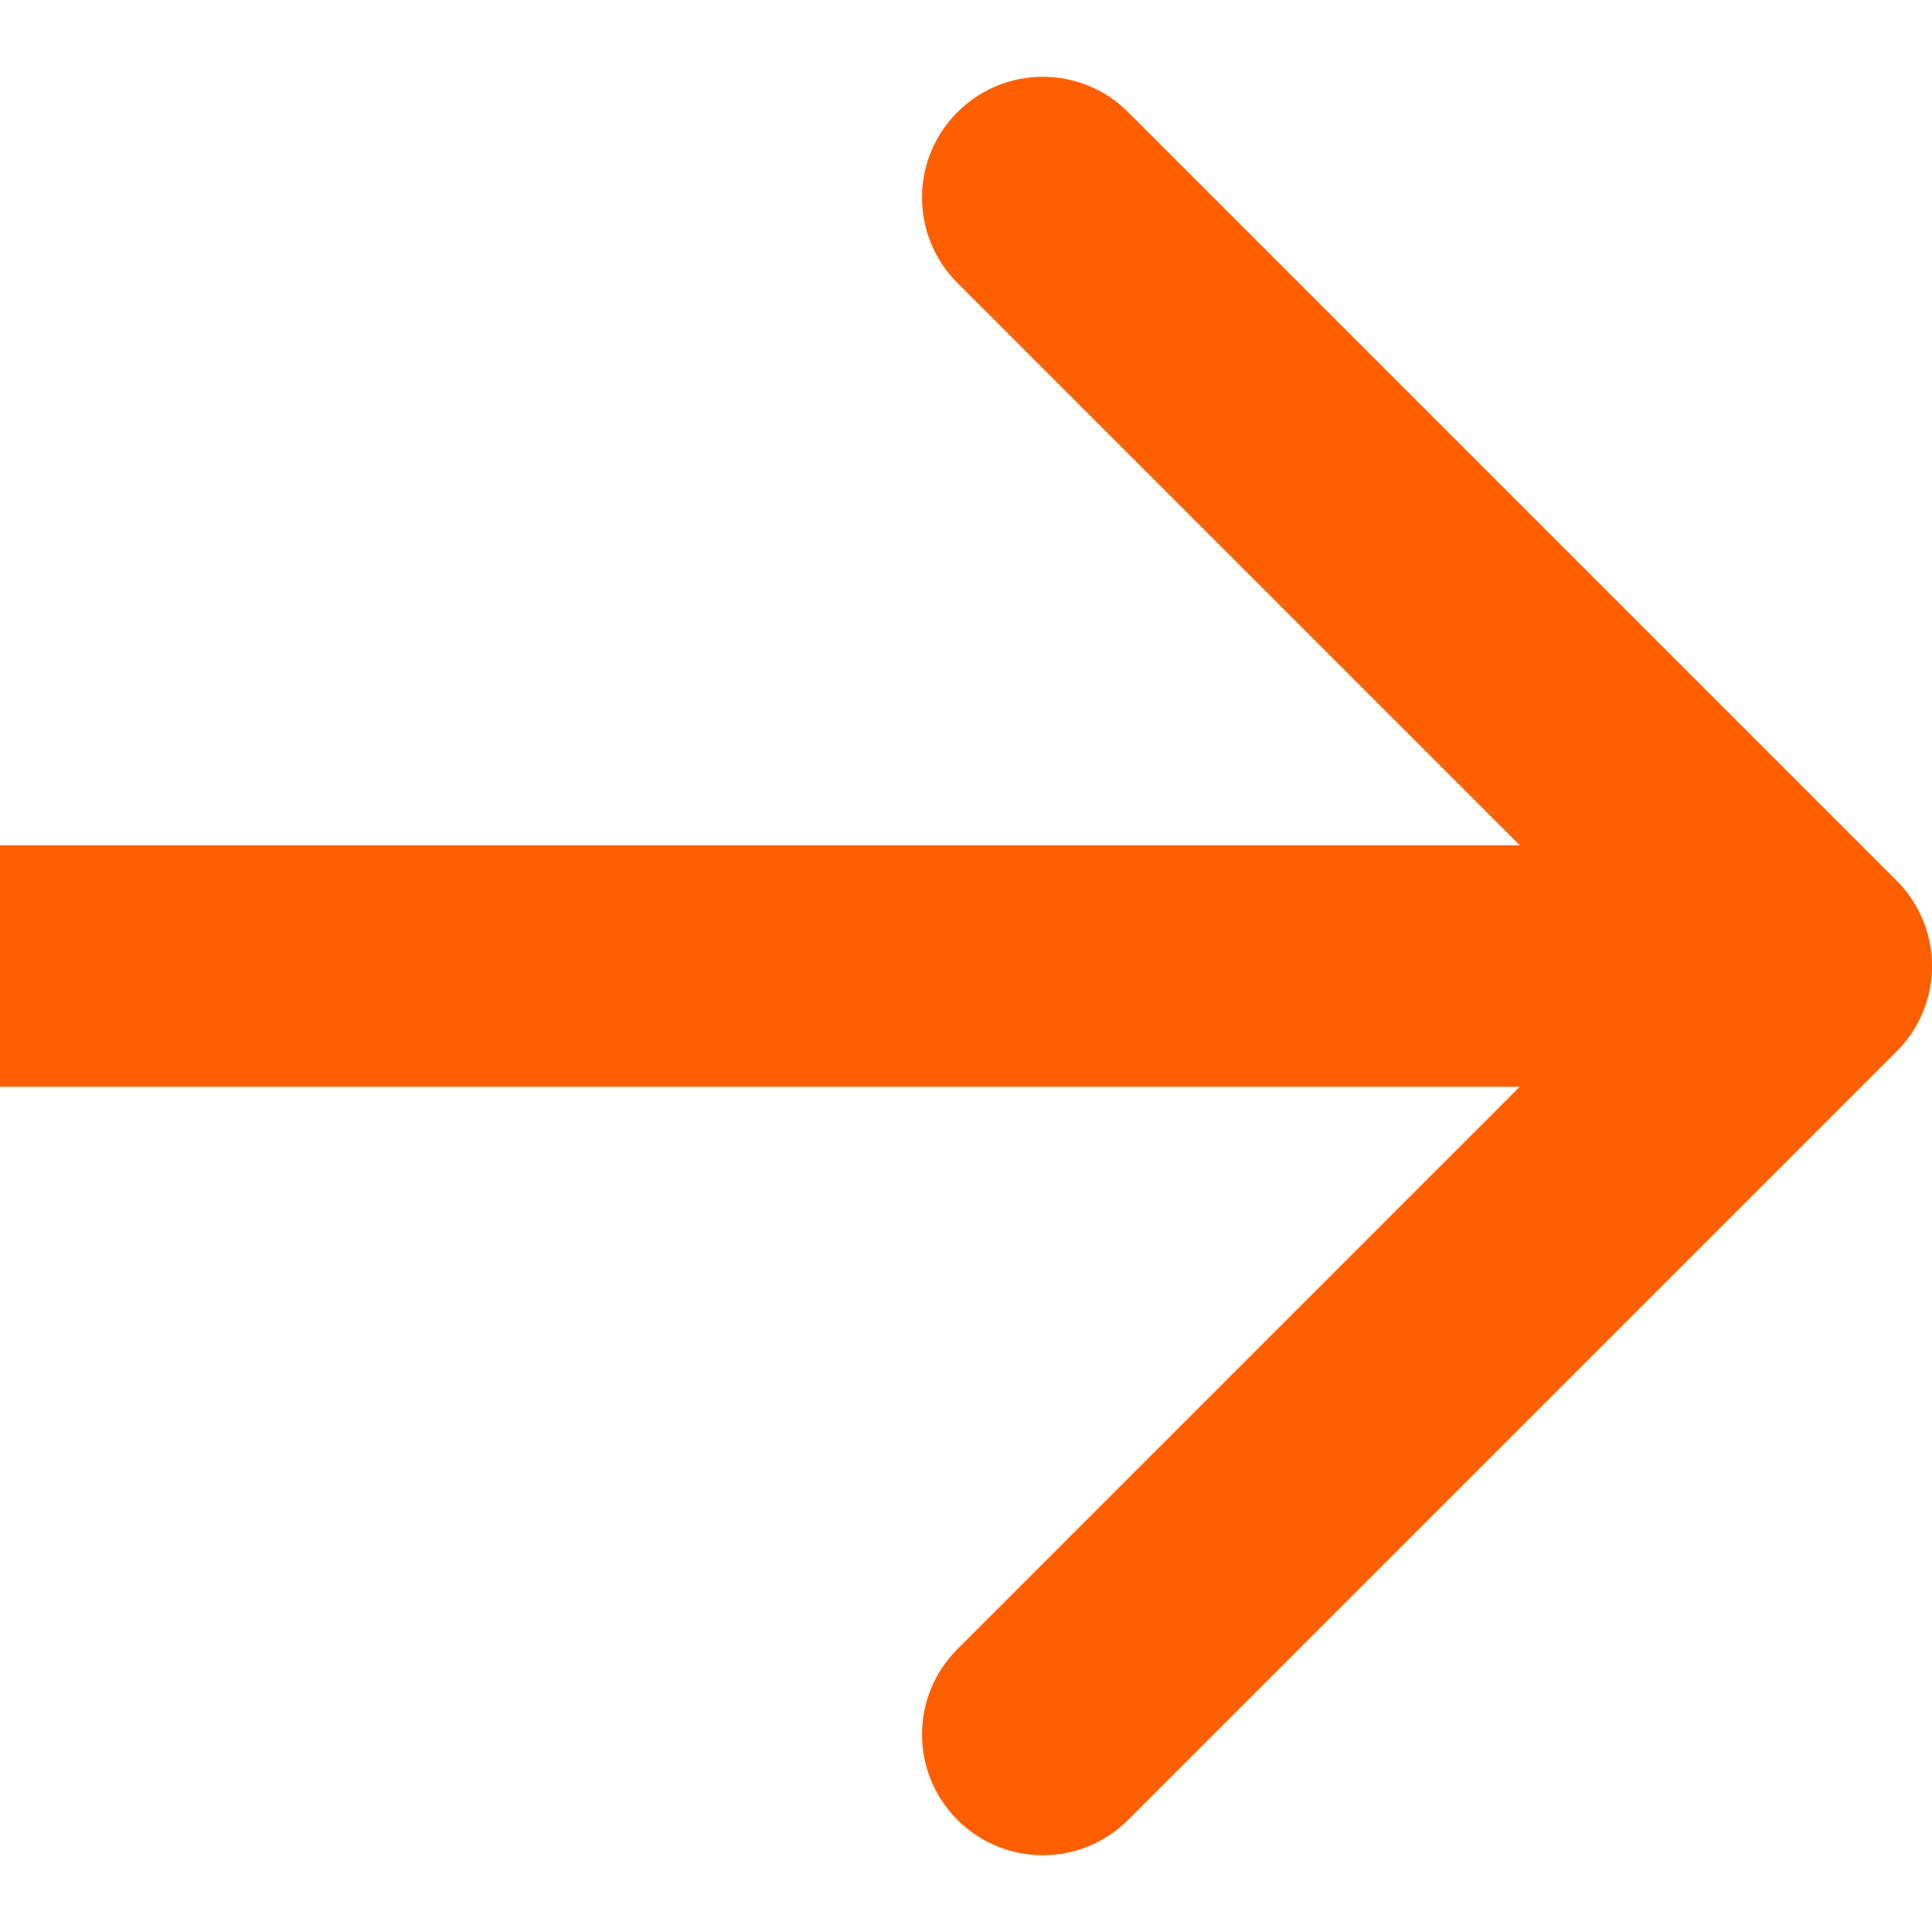
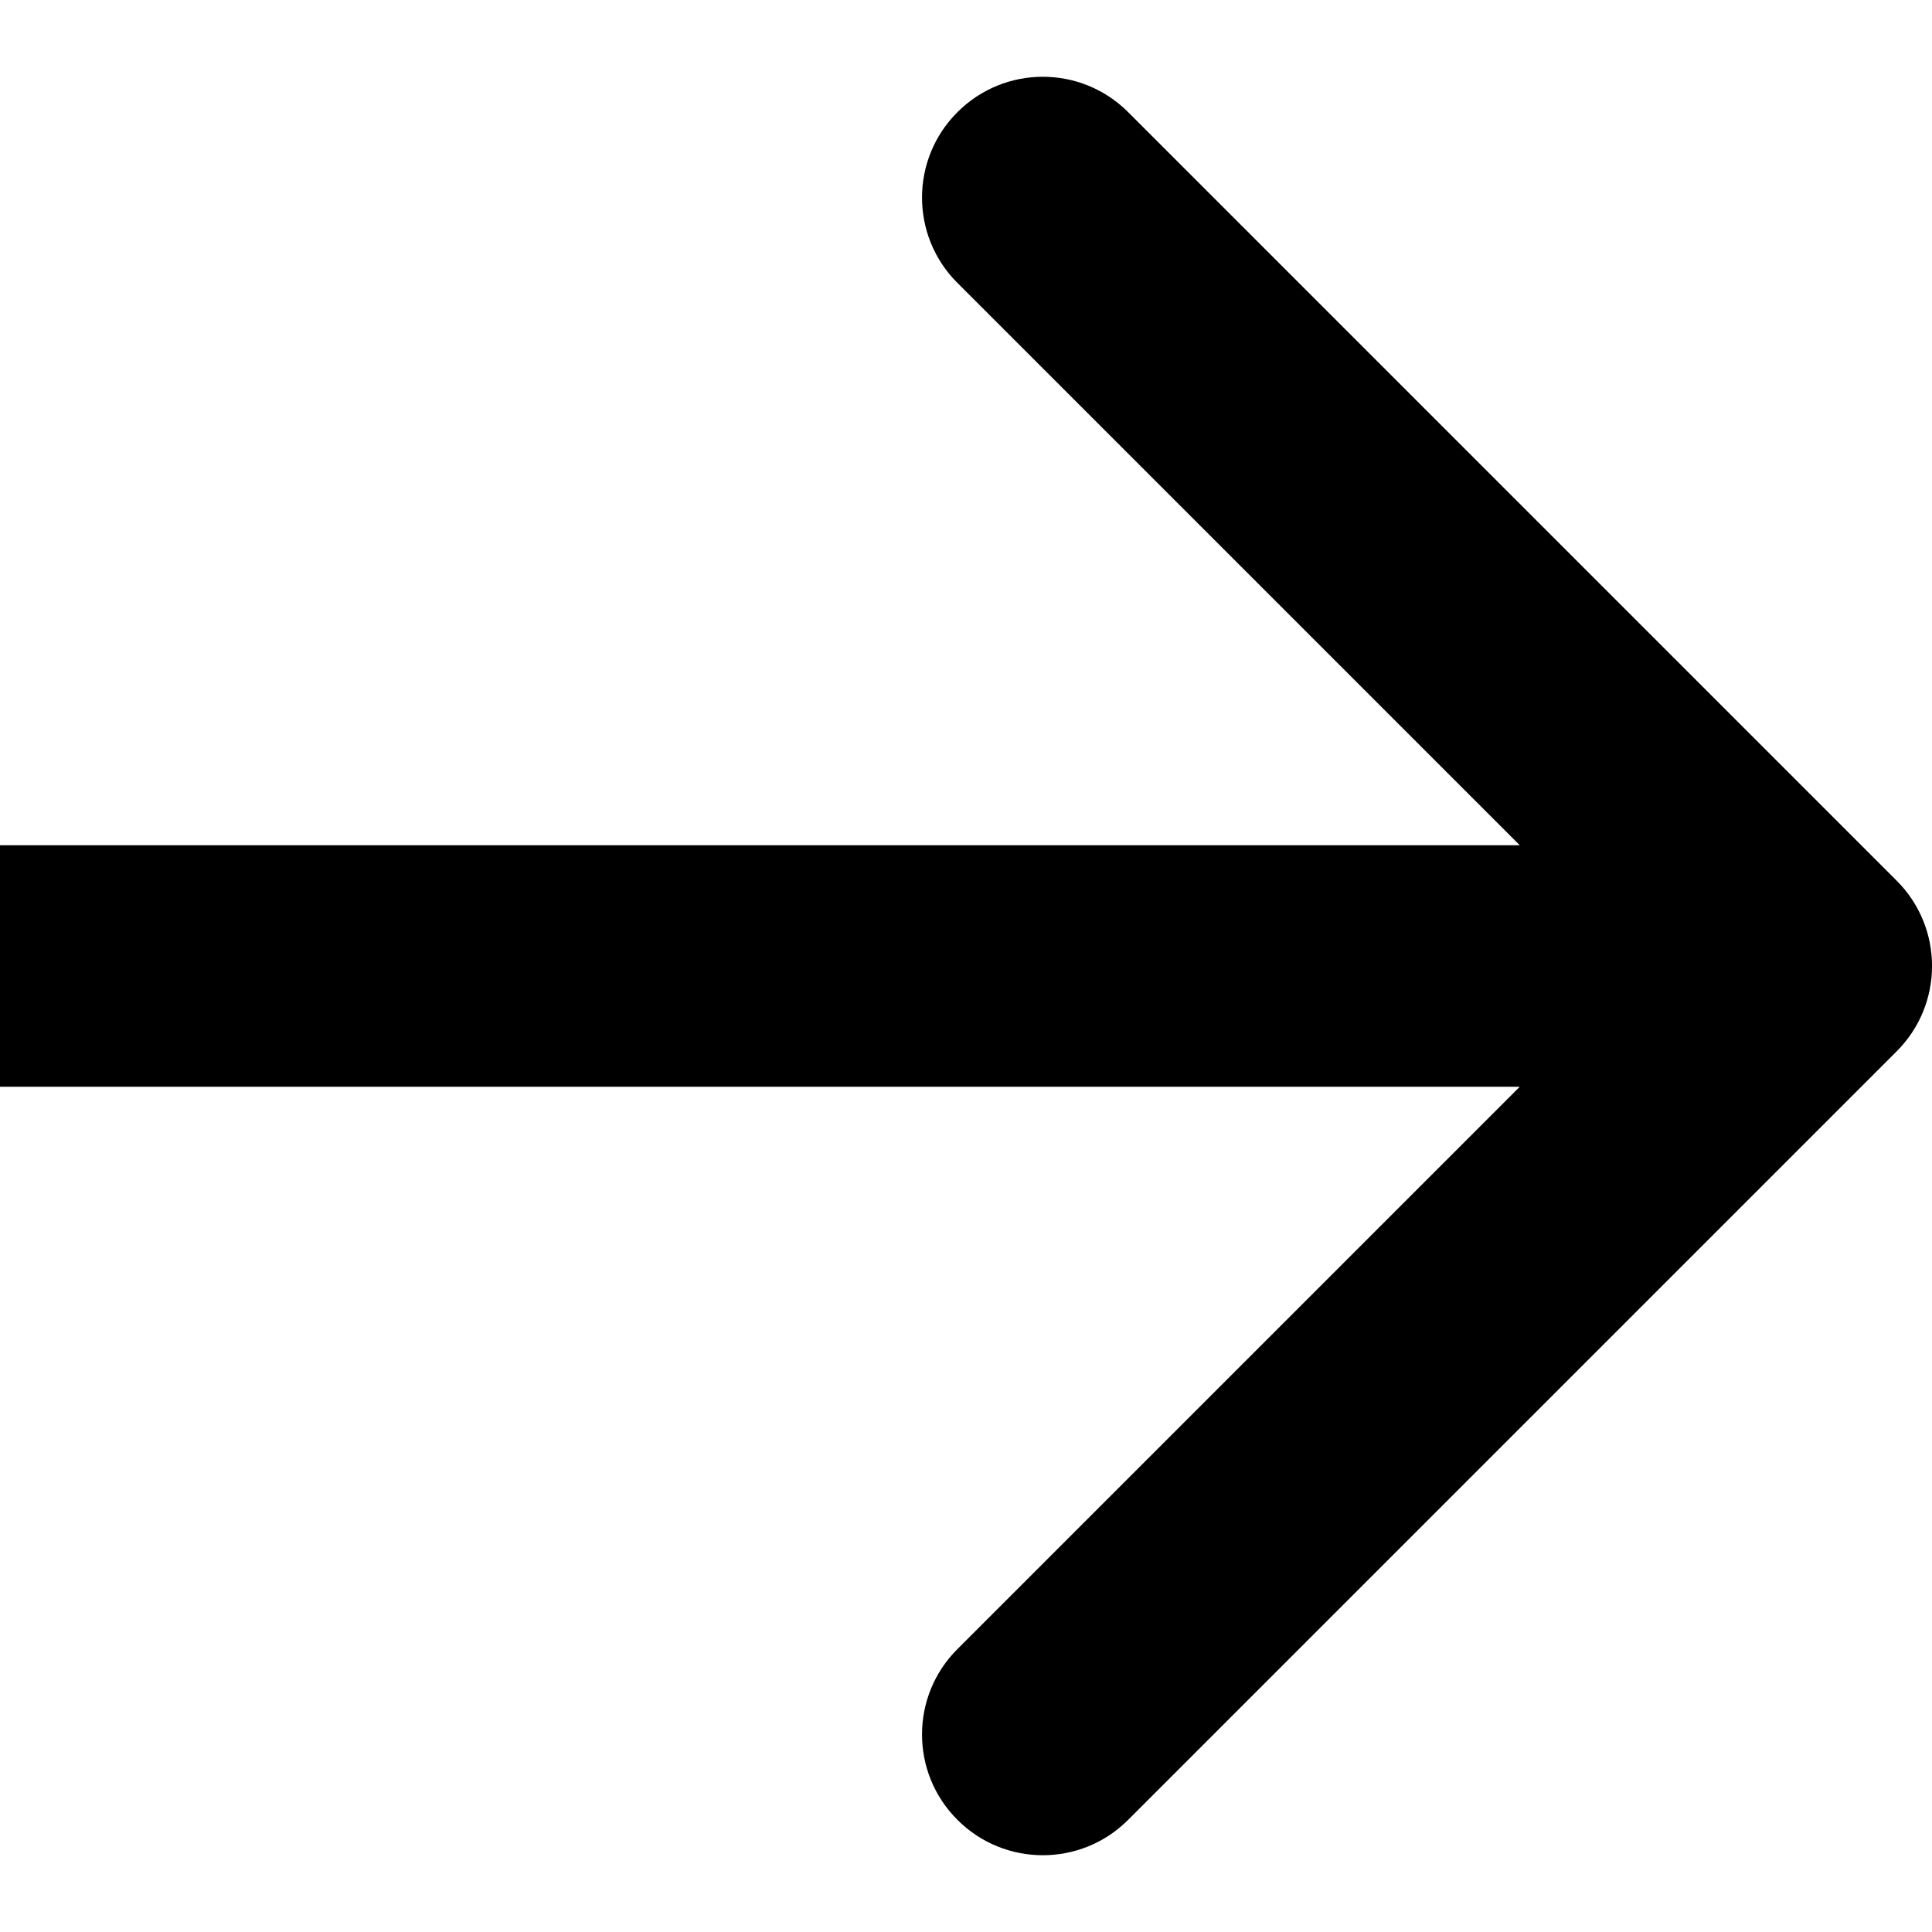
<svg xmlns="http://www.w3.org/2000/svg" width="16" height="16" viewBox="0 0 16 16" fill="none">
-   <path d="M15.707 8.707C16.098 8.317 16.098 7.683 15.707 7.293L9.343 0.929C8.953 0.538 8.319 0.538 7.929 0.929C7.538 1.319 7.538 1.953 7.929 2.343L13.586 8L7.929 13.657C7.538 14.047 7.538 14.681 7.929 15.071C8.319 15.462 8.953 15.462 9.343 15.071L15.707 8.707ZM0 9L15 9V7L0 7L0 9Z" fill="#FF5F00" />
+   <path d="M15.707 8.707C16.098 8.317 16.098 7.683 15.707 7.293L9.343 0.929C8.953 0.538 8.319 0.538 7.929 0.929C7.538 1.319 7.538 1.953 7.929 2.343L13.586 8L7.929 13.657C7.538 14.047 7.538 14.681 7.929 15.071C8.319 15.462 8.953 15.462 9.343 15.071L15.707 8.707ZM0 9L15 9V7L0 7L0 9Z" fill="#000" />
</svg>
